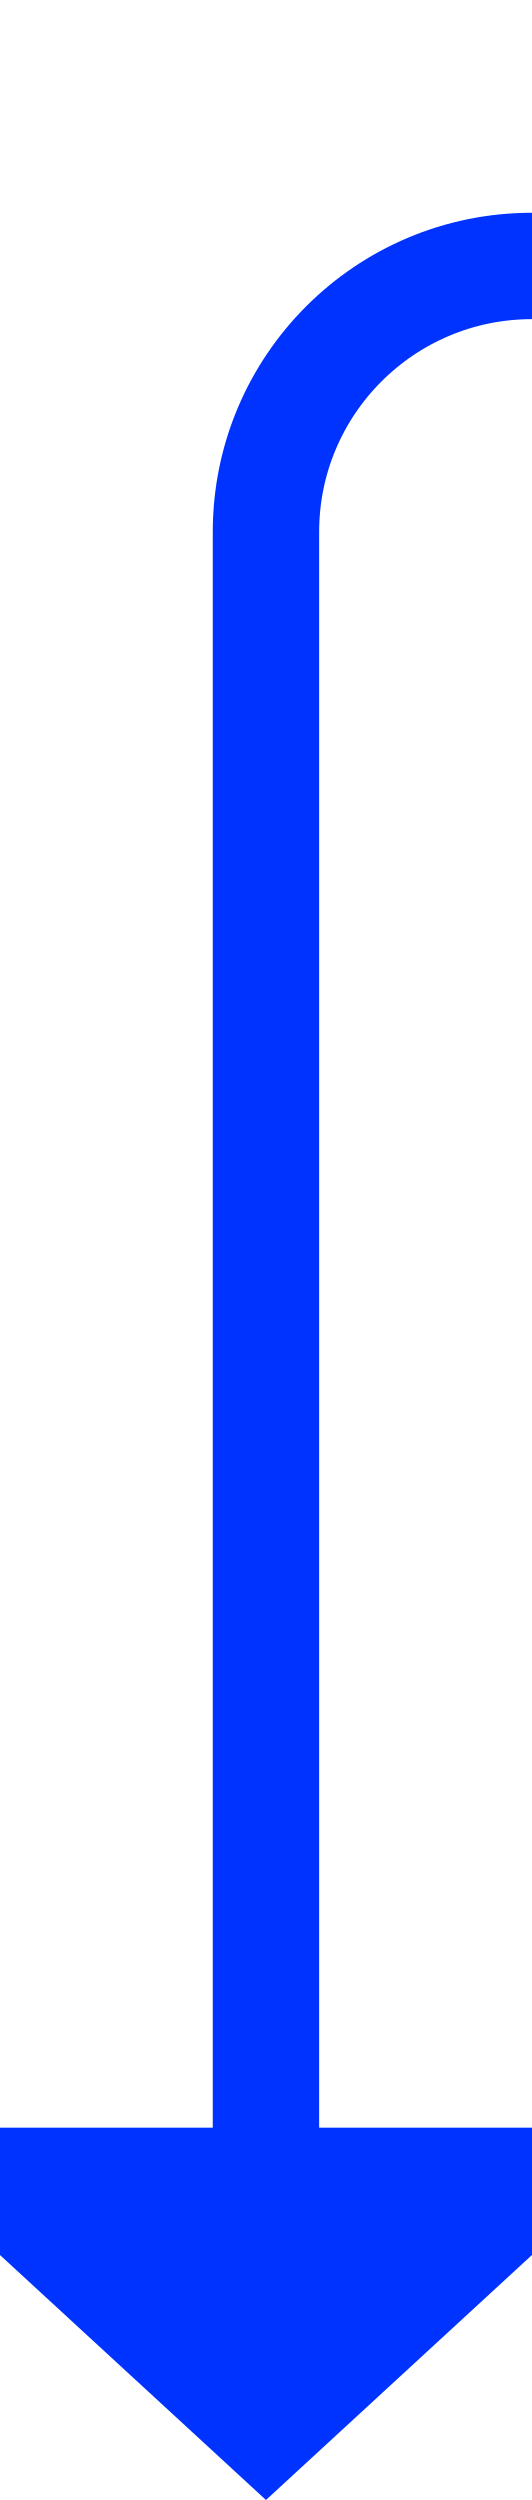
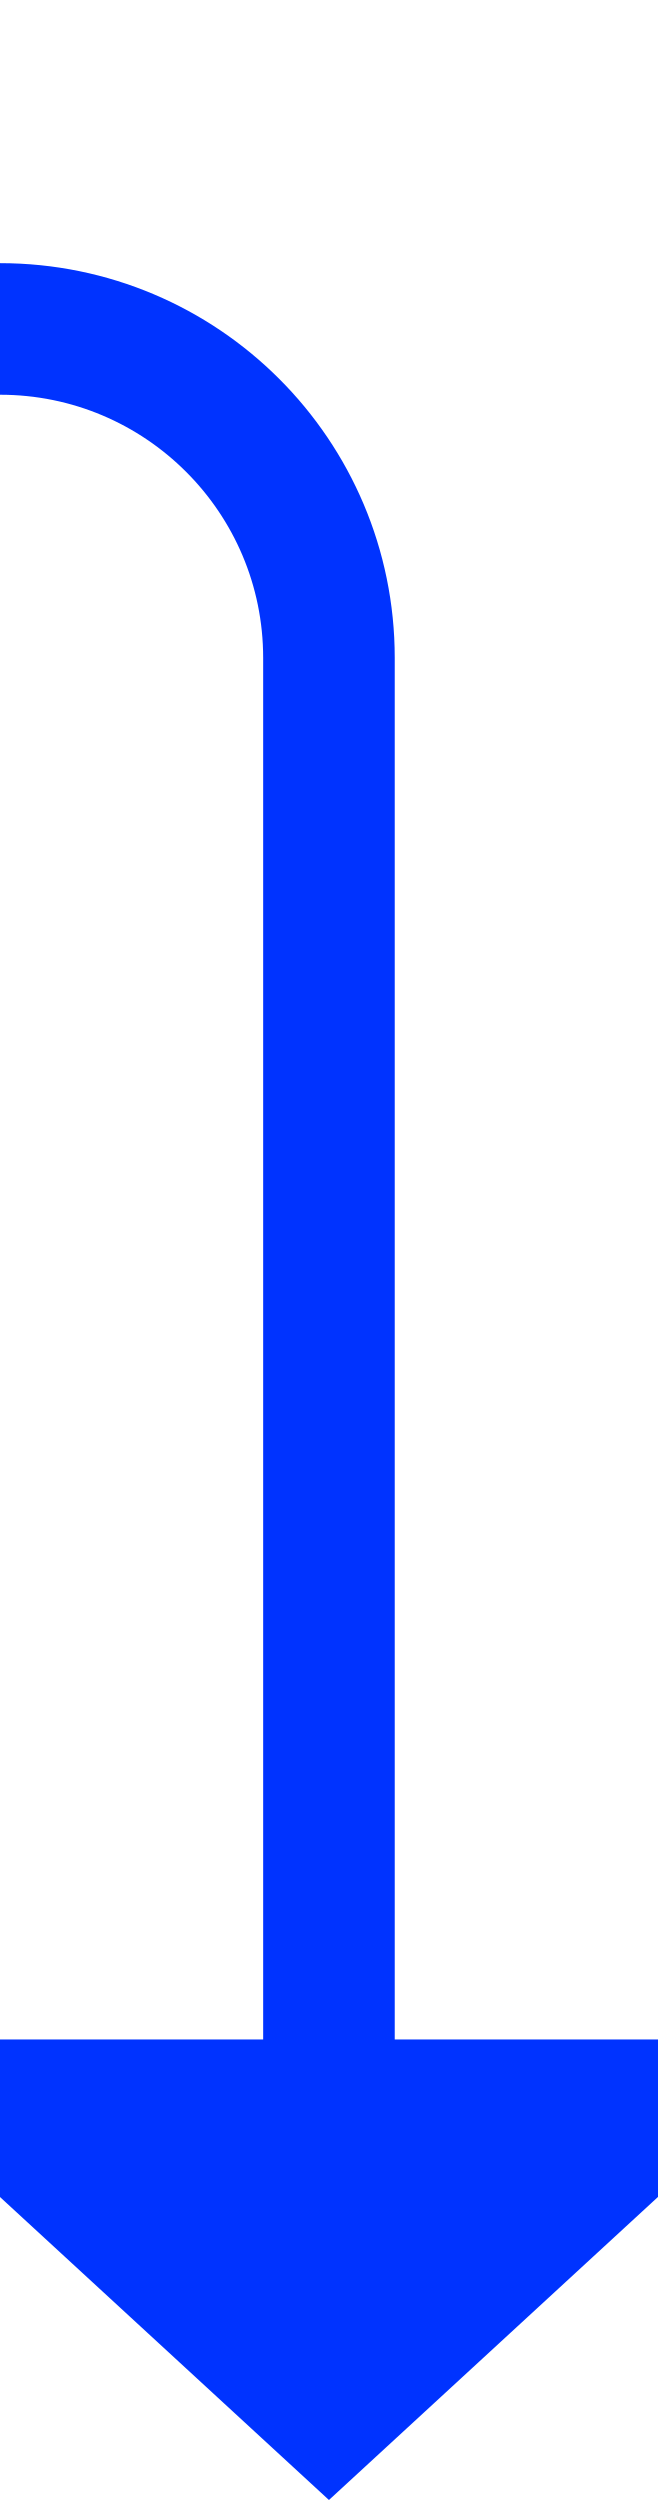
- <svg xmlns="http://www.w3.org/2000/svg" version="1.1" width="10px" height="47px" preserveAspectRatio="xMidYMin meet" viewBox="233 673  8 47">
-   <path d="M 394 637  L 394 673  A 5 5 0 0 1 389 678 L 242 678  A 5 5 0 0 0 237 683 L 237 714  " stroke-width="2" stroke="#0033ff" fill="none" />
-   <path d="M 229.4 713  L 237 720  L 244.6 713  L 229.4 713  Z " fill-rule="nonzero" fill="#0033ff" stroke="none" />
+ <svg xmlns="http://www.w3.org/2000/svg" version="1.1" width="10px" height="38px" preserveAspectRatio="xMidYMin meet" viewBox="390 421  8 38">
+   <path d="M 252 386  L 252 421  A 5 5 0 0 0 257 426 L 389 426  A 5 5 0 0 1 394 431 L 394 453  " stroke-width="2" stroke="#0033ff" fill="none" />
+   <path d="M 386.4 452  L 394 459  L 401.6 452  L 386.4 452  Z " fill-rule="nonzero" fill="#0033ff" stroke="none" />
</svg>
